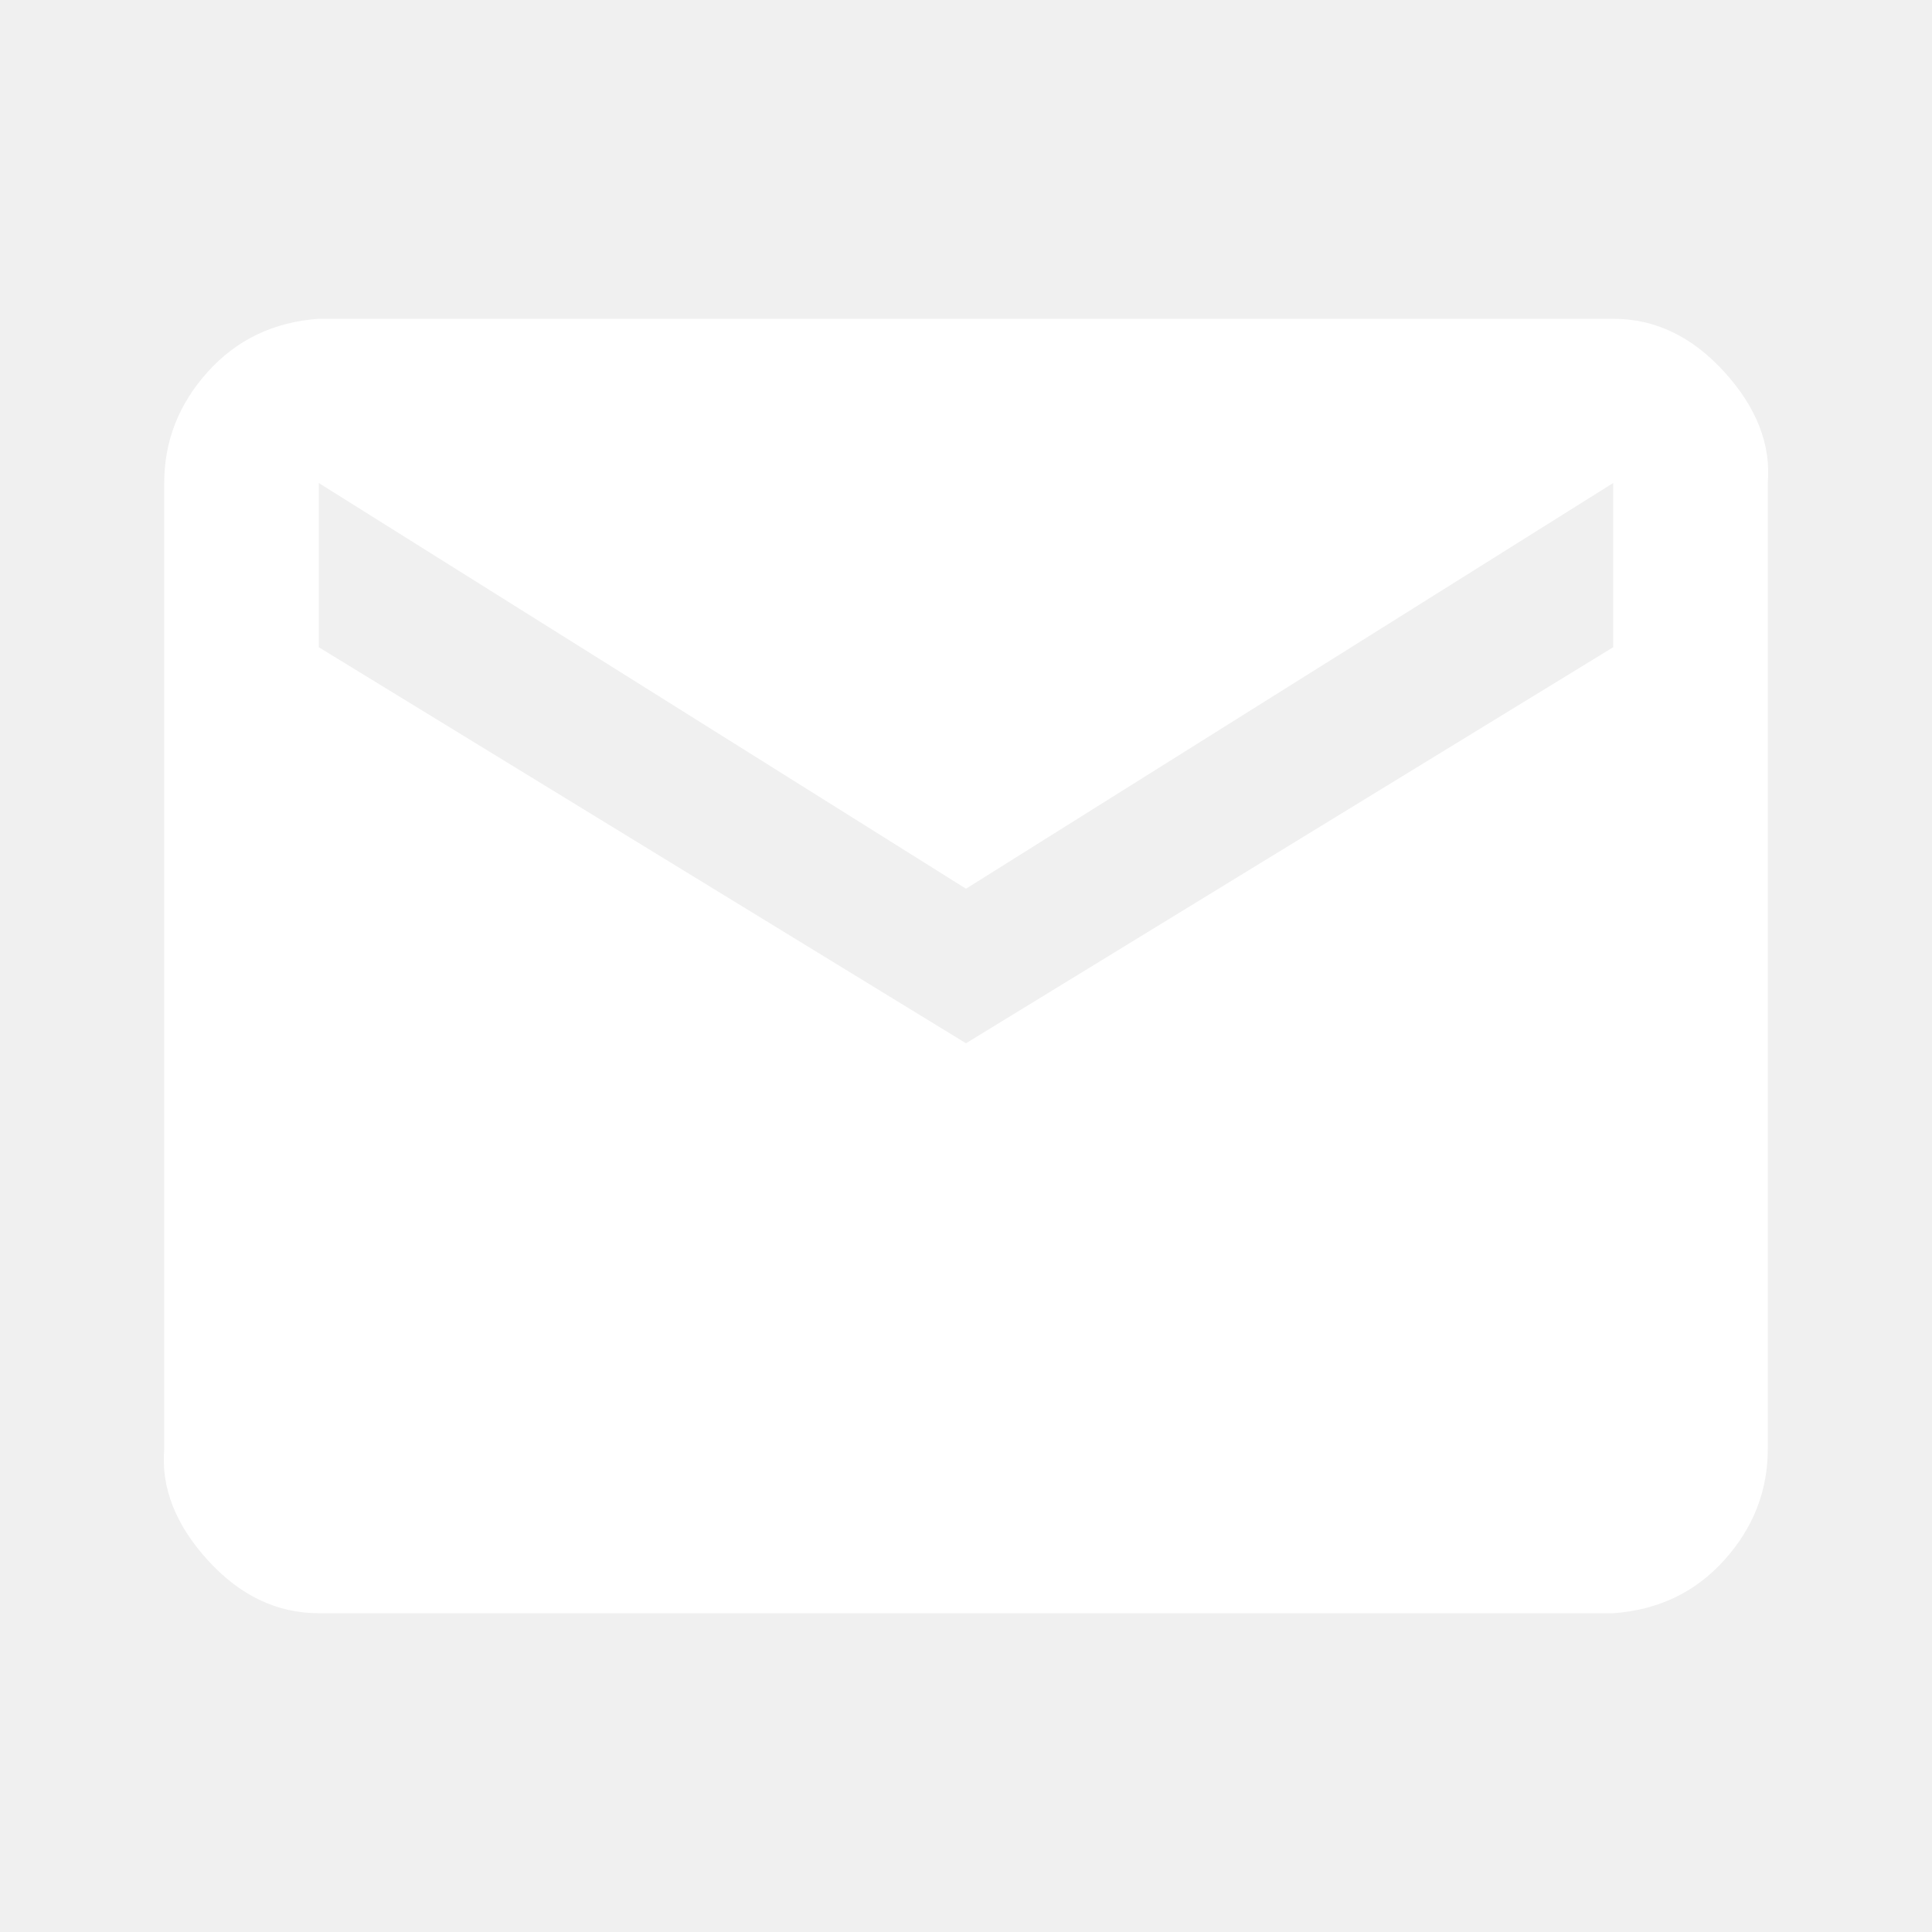
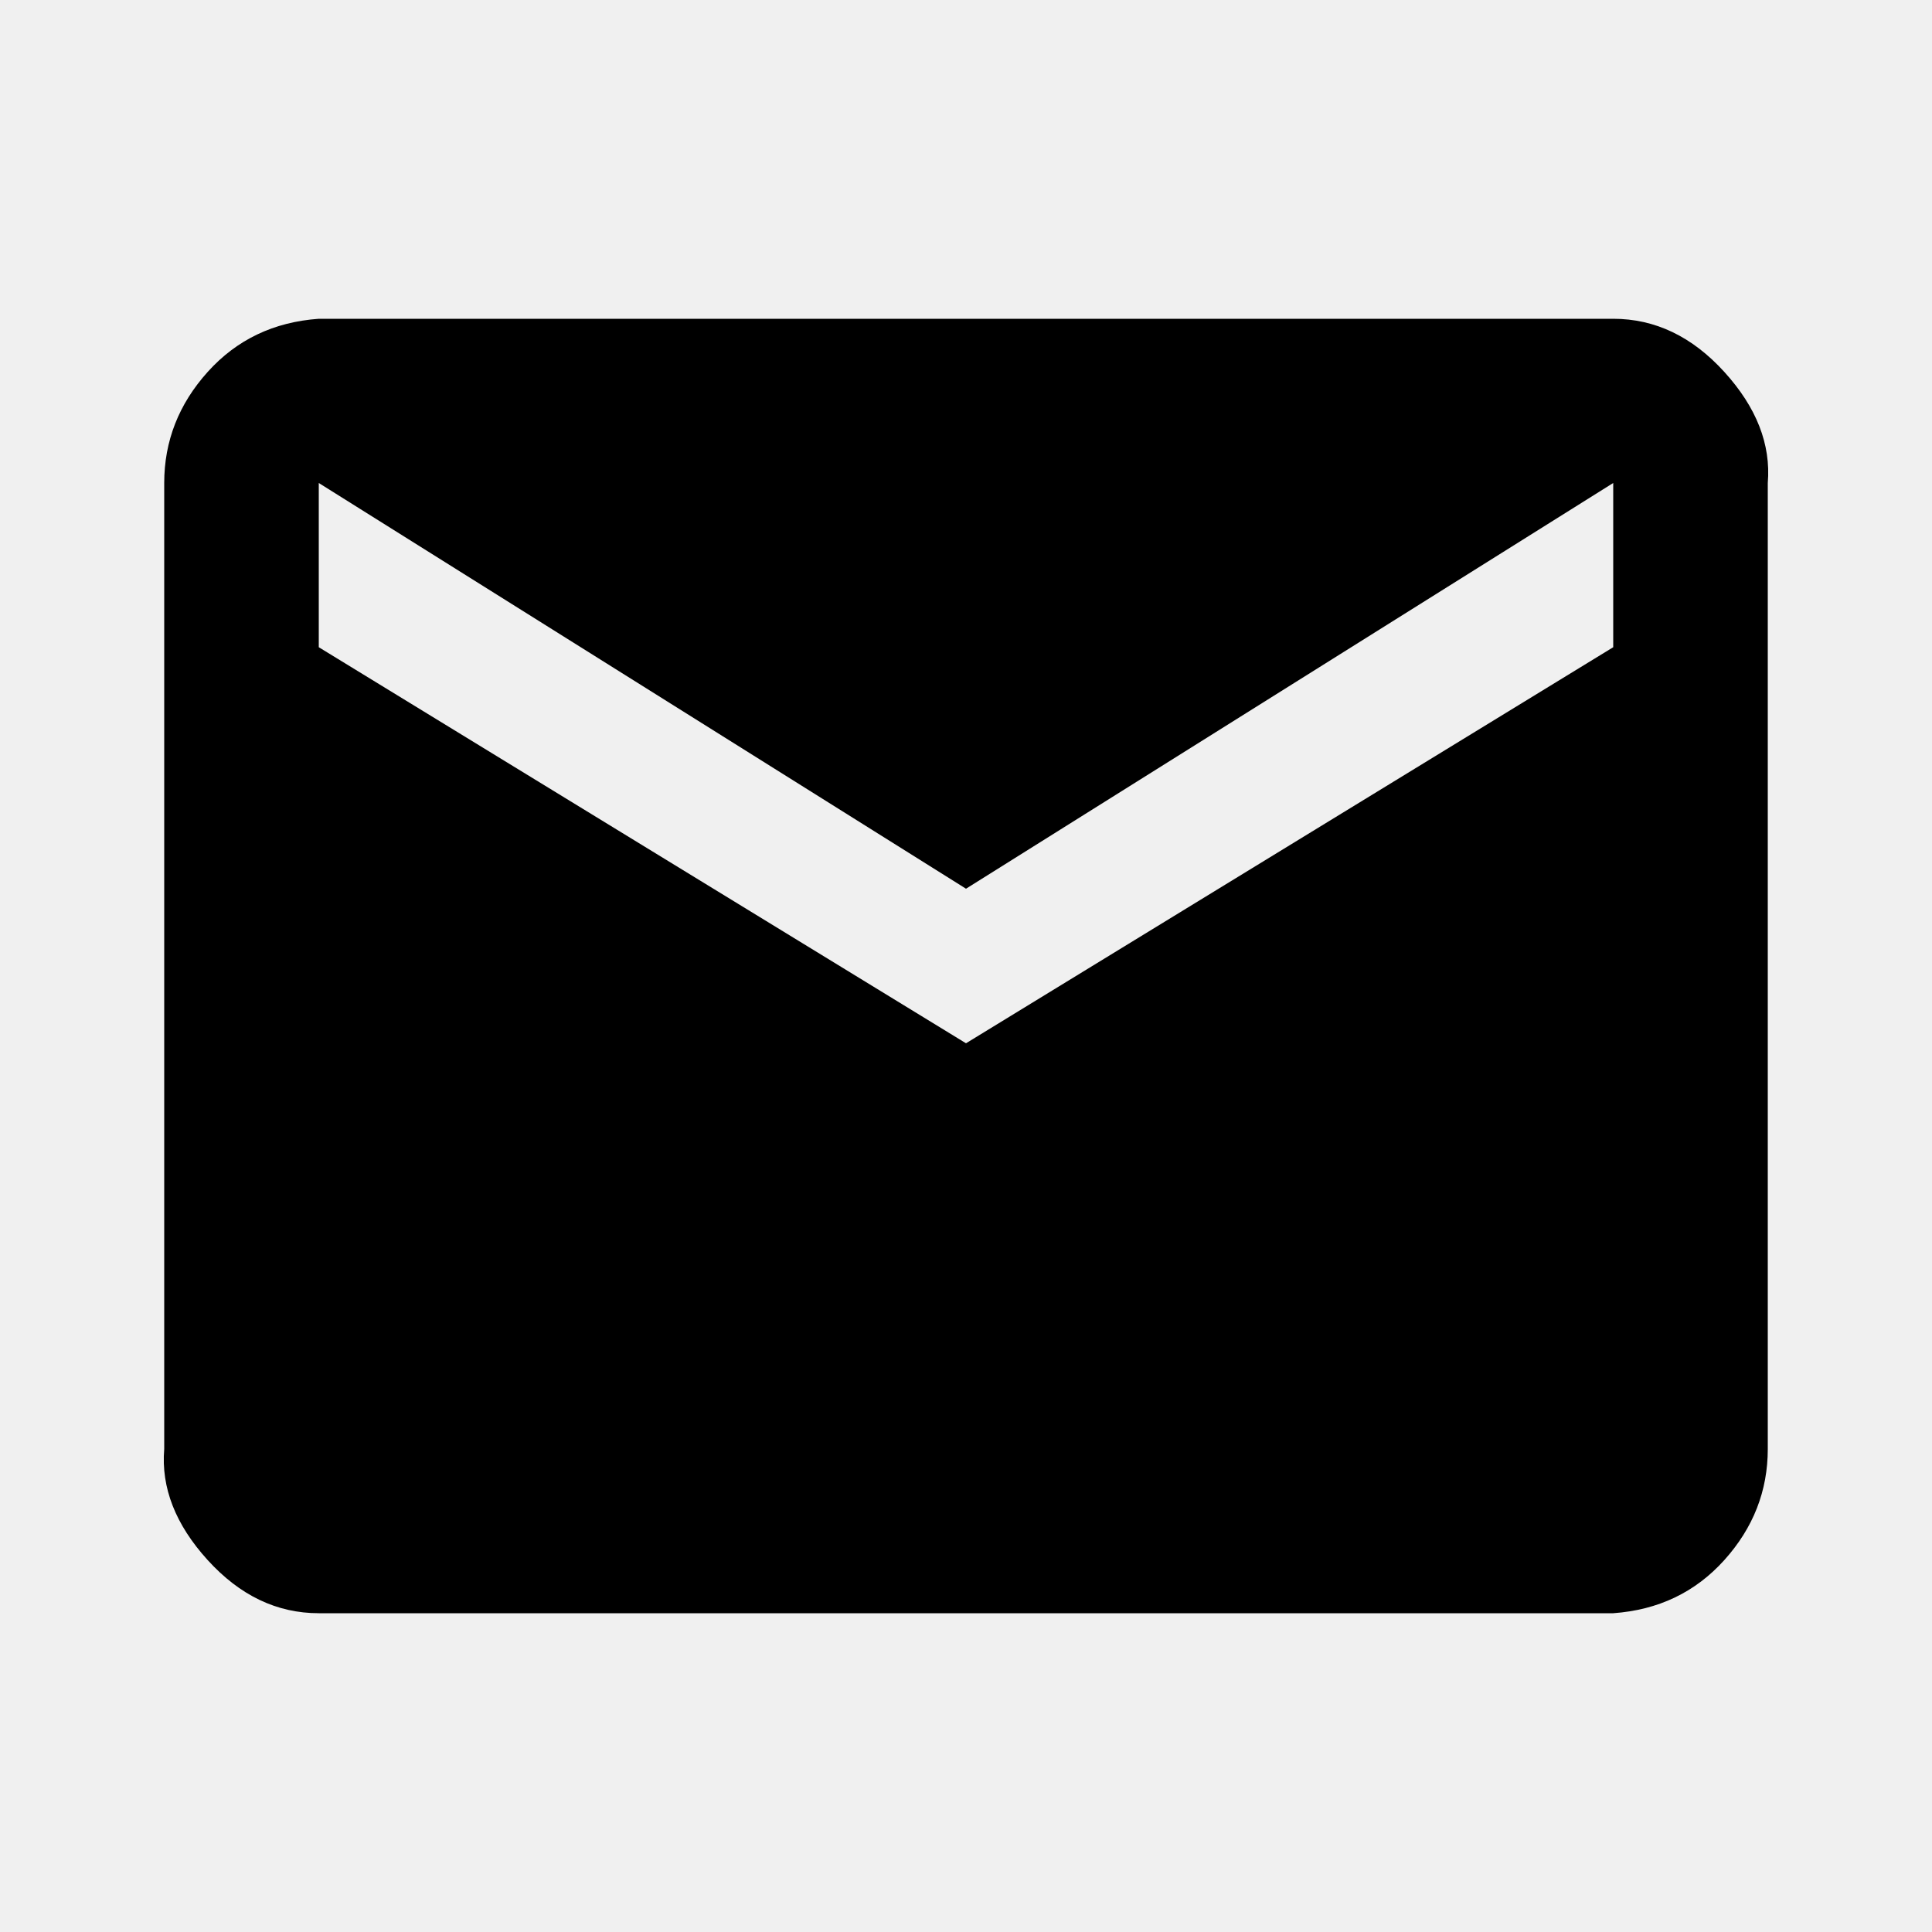
- <svg xmlns="http://www.w3.org/2000/svg" fill="#fff" preserveAspectRatio="xMidYMid meet" height="1em" width="1em" viewBox="0 0 40 40">
+ <svg xmlns="http://www.w3.org/2000/svg" preserveAspectRatio="xMidYMid meet" height="1em" width="1em" viewBox="0 0 40 40">
  <path d="m33.4 13.4v-3.4l-13.4 8.4-13.4-8.4v3.4l13.4 8.2z m0-6.8q1.3 0 2.3 1.1t0.9 2.3v20q0 1.3-0.9 2.3t-2.3 1.1h-26.8q-1.3 0-2.3-1.1t-0.9-2.3v-20q0-1.3 0.9-2.3t2.3-1.1h26.8z" />
</svg>
